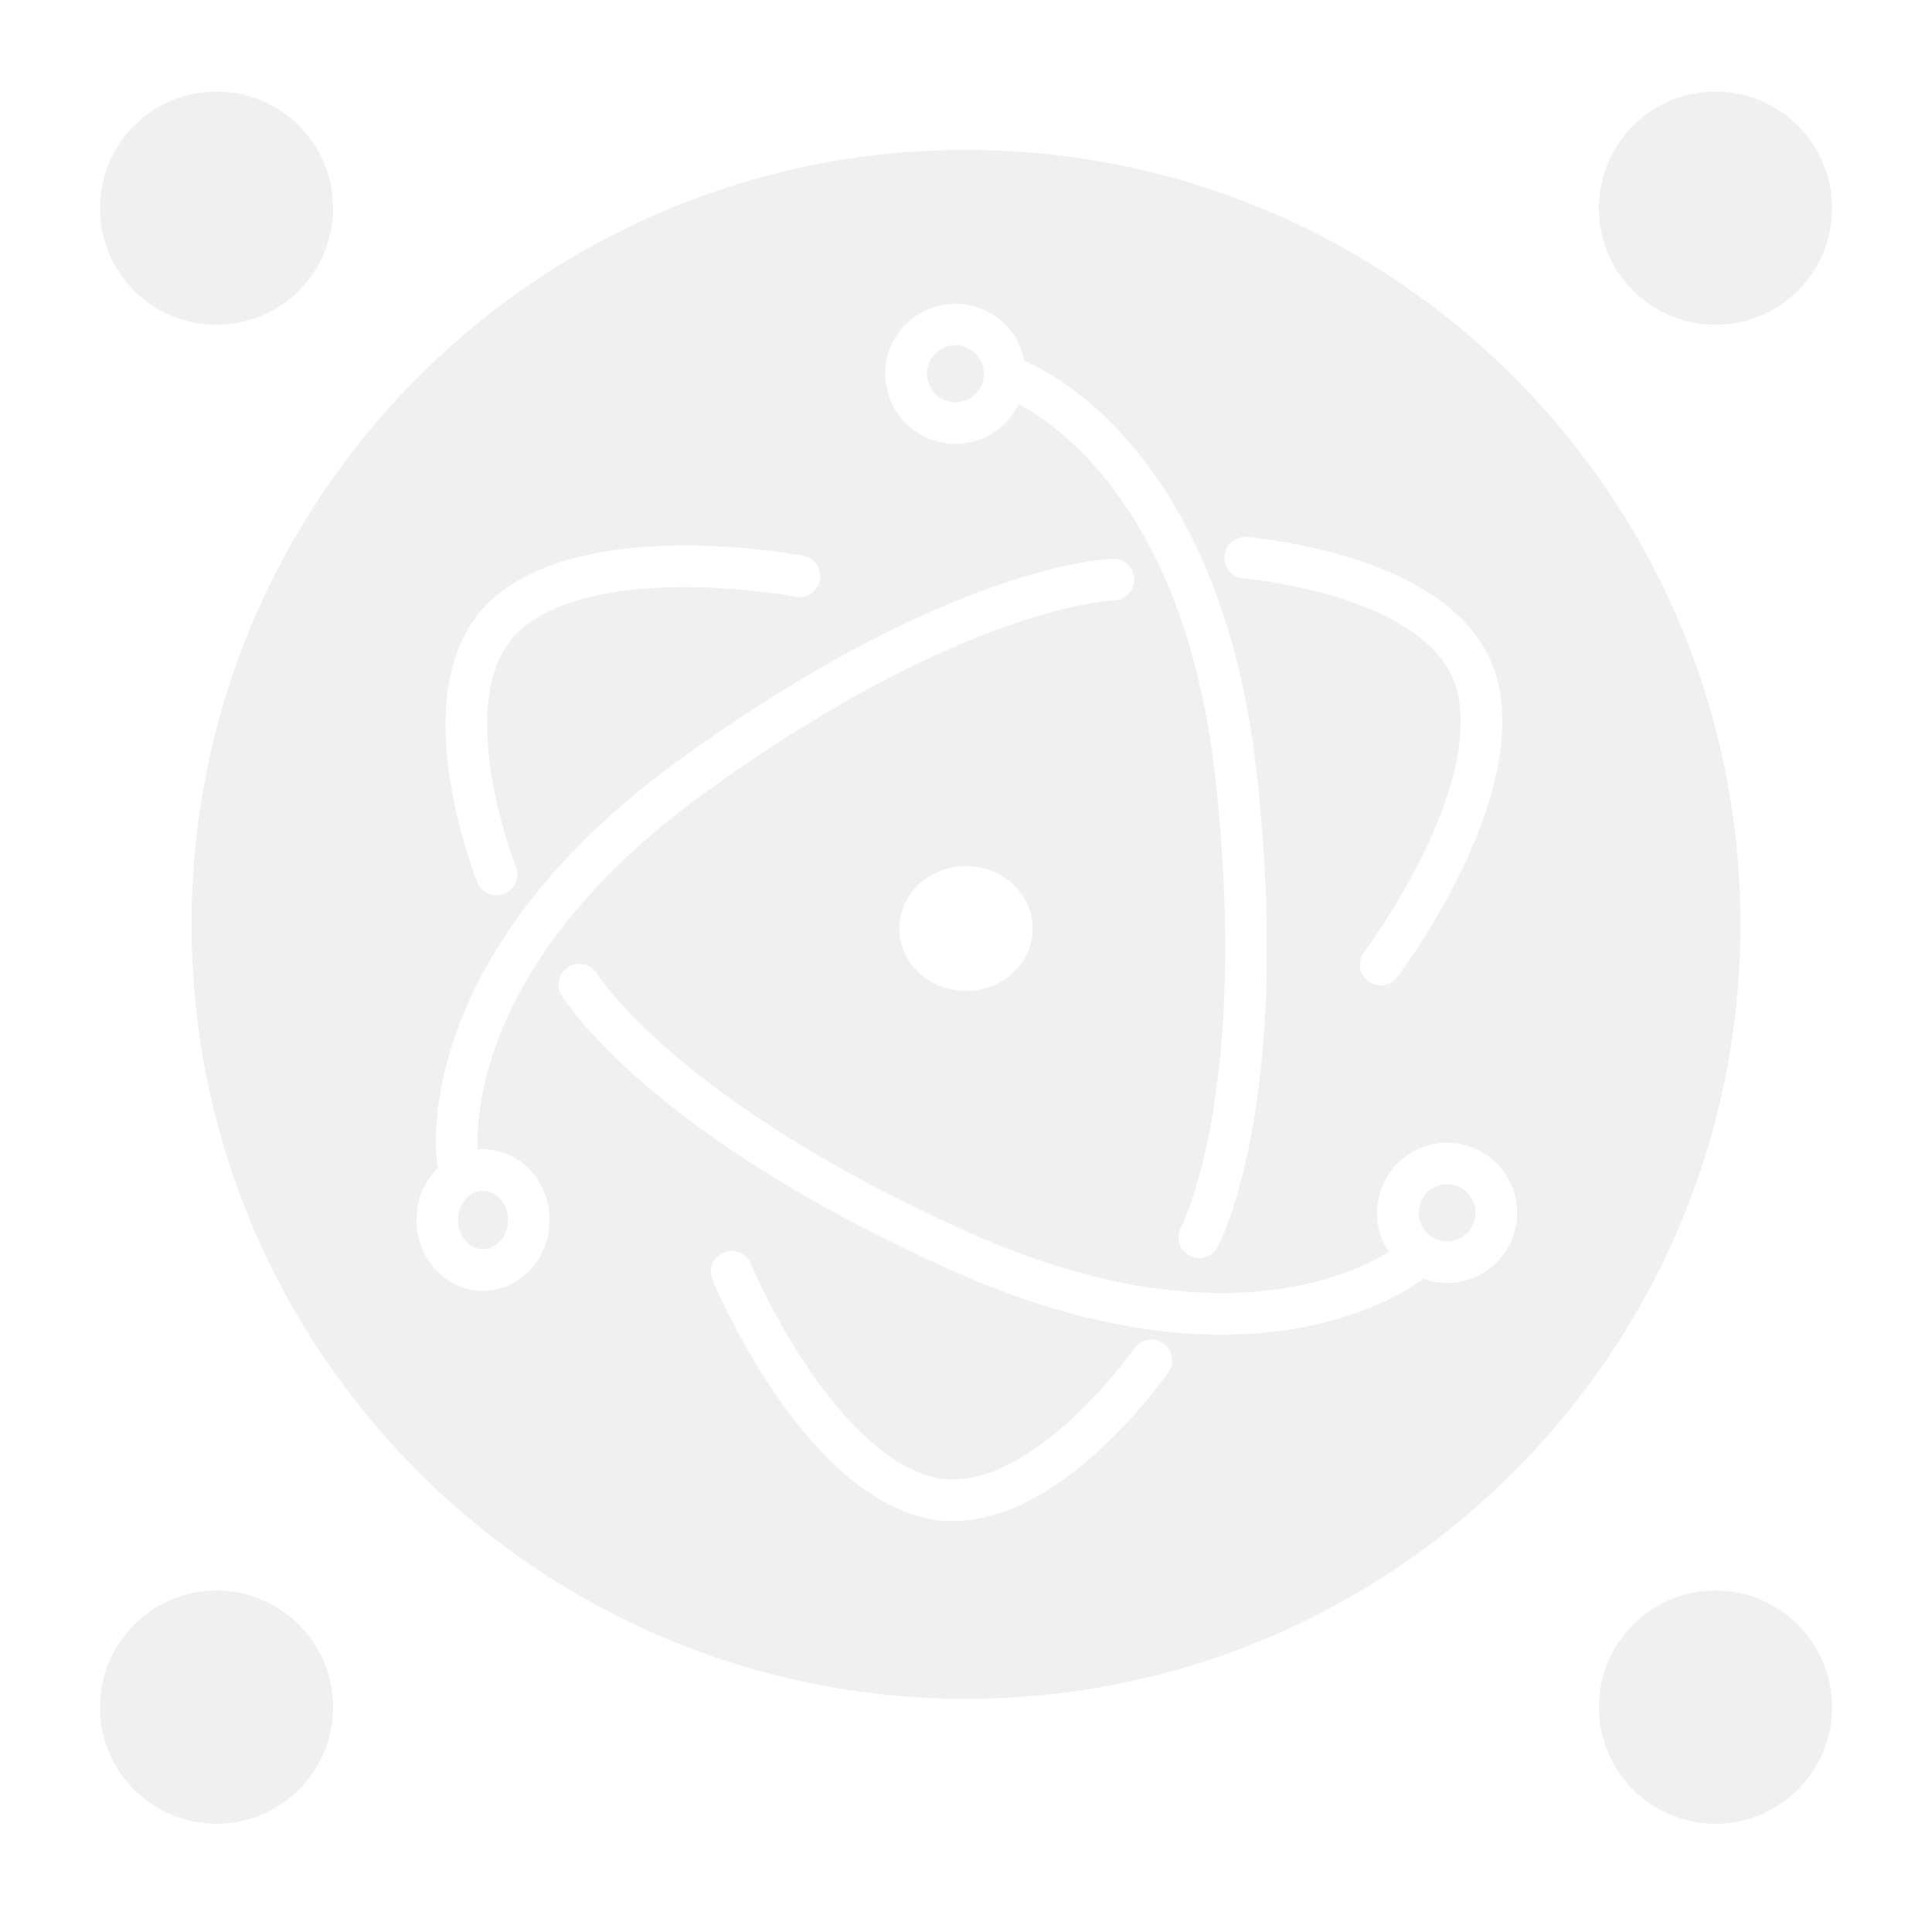
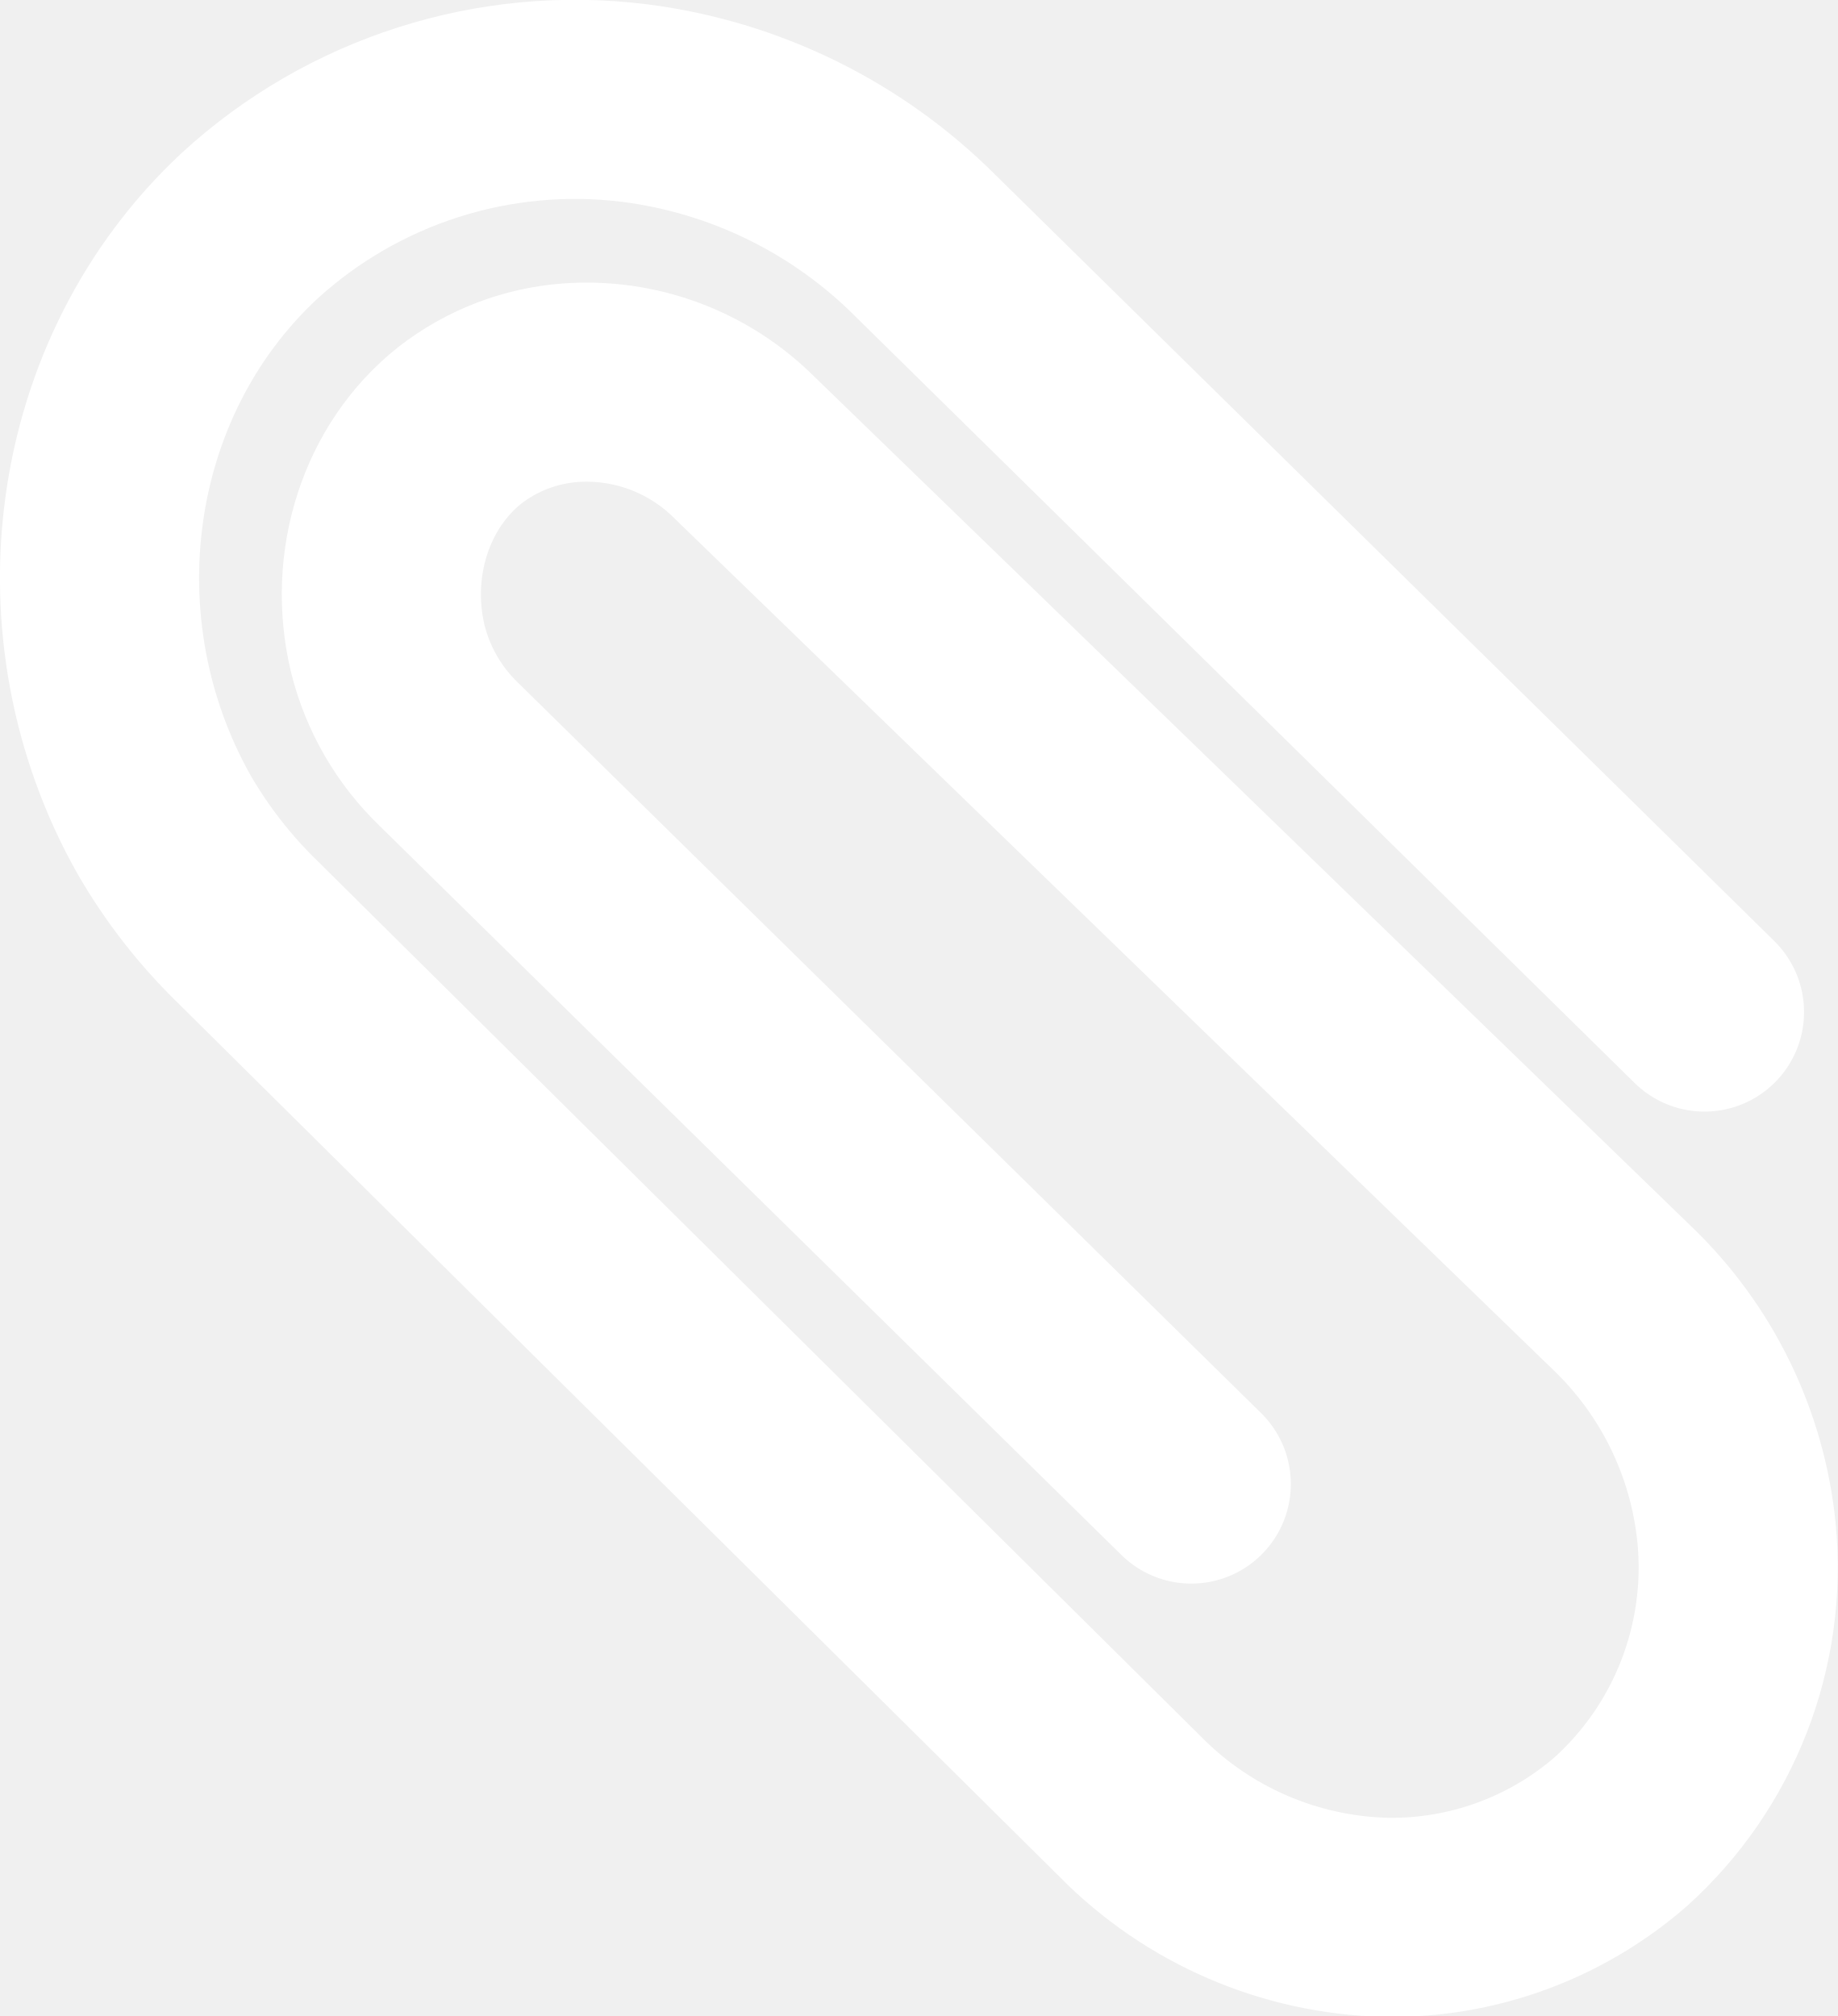
- <svg xmlns="http://www.w3.org/2000/svg" width="232" height="232" viewBox="0 0 232 232" fill="none">
-   <g filter="url(#filter0_b)">
-     <path d="M231.5 1V0.5H231H1H0.5V1V231V231.5H1H231H231.5V231V1ZM40.5 25C40.5 33.008 34.008 39.5 26 39.5C17.992 39.5 11.5 33.008 11.5 25C11.5 16.992 17.992 10.5 26 10.5C34.008 10.5 40.5 16.992 40.5 25ZM220.5 25C220.5 33.008 214.008 39.5 206 39.5C197.992 39.5 191.5 33.008 191.5 25C191.5 16.992 197.992 10.5 206 10.5C214.008 10.5 220.5 16.992 220.5 25ZM40.5 205C40.5 213.008 34.008 219.5 26 219.5C17.992 219.5 11.5 213.008 11.5 205C11.5 196.992 17.992 190.5 26 190.5C34.008 190.5 40.5 196.992 40.5 205ZM220.5 205C220.5 213.008 214.008 219.5 206 219.5C197.992 219.5 191.5 213.008 191.5 205C191.5 196.992 197.992 190.5 206 190.5C214.008 190.5 220.5 196.992 220.5 205ZM209.5 111C209.5 162.639 167.639 204.5 116 204.5C64.361 204.5 22.5 162.639 22.5 111C22.5 59.361 64.361 17.5 116 17.5C167.639 17.5 209.5 59.361 209.5 111Z" fill="white" stroke="white" />
-     <path d="M63.5 146.5C63.5 149.959 60.897 152.5 58 152.5C55.103 152.5 52.5 149.959 52.5 146.5C52.5 143.041 55.103 140.5 58 140.5C60.897 140.5 63.5 143.041 63.5 146.5Z" stroke="white" stroke-width="5" />
-     <path d="M54.986 139.466C54.986 139.466 51.197 116.315 83.187 93.165C115.178 70.014 133.698 69.593 133.698 69.593" stroke="white" stroke-width="5" stroke-linecap="round" />
-     <path d="M178.902 142.686C177.27 139.853 173.652 138.88 170.819 140.512C167.987 142.144 167.014 145.762 168.646 148.595C170.277 151.427 173.896 152.4 176.728 150.768C179.561 149.137 180.534 145.518 178.902 142.686Z" stroke="white" stroke-width="5" />
-     <path d="M169.409 151.555C169.409 151.555 151.24 166.394 115.211 150.232C79.182 134.07 69.572 118.232 69.572 118.232" stroke="white" stroke-width="5" stroke-linecap="round" />
-     <path d="M109.577 41.971C107.966 44.814 108.964 48.426 111.808 50.038C114.651 51.65 118.263 50.651 119.875 47.807C121.487 44.964 120.488 41.352 117.645 39.74C114.801 38.129 111.189 39.127 109.577 41.971Z" stroke="white" stroke-width="5" />
-     <path d="M122.038 45.647C122.038 45.647 144.047 53.767 148.412 93.013C152.778 132.259 144.012 148.579 144.012 148.579" stroke="white" stroke-width="5" stroke-linecap="round" />
-     <path d="M59.633 105C59.633 105 50.437 82.104 61.305 73.362C72.174 64.619 96 69.199 96 69.199" stroke="white" stroke-width="5" stroke-linecap="round" />
-     <path d="M149.532 66.978C149.532 66.978 174.391 68.913 177.477 82.638C180.564 96.363 165.799 115.833 165.799 115.833" stroke="white" stroke-width="5" stroke-linecap="round" />
-     <path d="M138.248 163.363C138.248 163.363 124.023 183.841 110.618 179.573C97.213 175.305 87.866 152.728 87.866 152.728" stroke="white" stroke-width="5" stroke-linecap="round" />
-     <path d="M116 119C120.418 119 124 115.642 124 111.5C124 107.358 120.418 104 116 104C111.582 104 108 107.358 108 111.5C108 115.642 111.582 119 116 119Z" fill="white" />
-   </g>
+ <svg xmlns="http://www.w3.org/2000/svg" id="Layer_1" data-name="Layer 1" viewBox="0 0 166.1 182.25">
  <defs>
-     <filter id="filter0_b" x="-4" y="-4" width="240" height="240" filterUnits="userSpaceOnUse" color-interpolation-filters="sRGB">
-       <feFlood flood-opacity="0" result="BackgroundImageFix" />
-       <feGaussianBlur in="BackgroundImage" stdDeviation="2" />
-       <feComposite in2="SourceAlpha" operator="in" result="effect1_backgroundBlur" />
-       <feBlend mode="normal" in="SourceGraphic" in2="effect1_backgroundBlur" result="shape" />
-     </filter>
+     <style>.cls-1{fill:none;stroke:#fff;stroke-linecap:round;stroke-miterlimit:10;stroke-width:18px;}</style>
  </defs>
+   <path class="cls-1" d="M192.83,124.89,122.44,55.64a45.23,45.23,0,0,0-26.3-12.92A43.56,43.56,0,0,0,61.29,53.84C46.64,67.51,43.57,90.22,53.62,108a44.8,44.8,0,0,0,7.53,9.65l79.78,79.08a33.54,33.54,0,0,0,23.14,10A31.55,31.55,0,0,0,185.25,199,32.18,32.18,0,0,0,195.73,172a34.07,34.07,0,0,0-10.43-21.34L106,73.81A20.2,20.2,0,0,0,90.31,68a18.51,18.51,0,0,0-10,3.86C74.55,76.44,72,84.4,73.8,92a19.94,19.94,0,0,0,5.55,9.61l67.09,65.95" transform="translate(-38.76 -33.4)" />
</svg>
